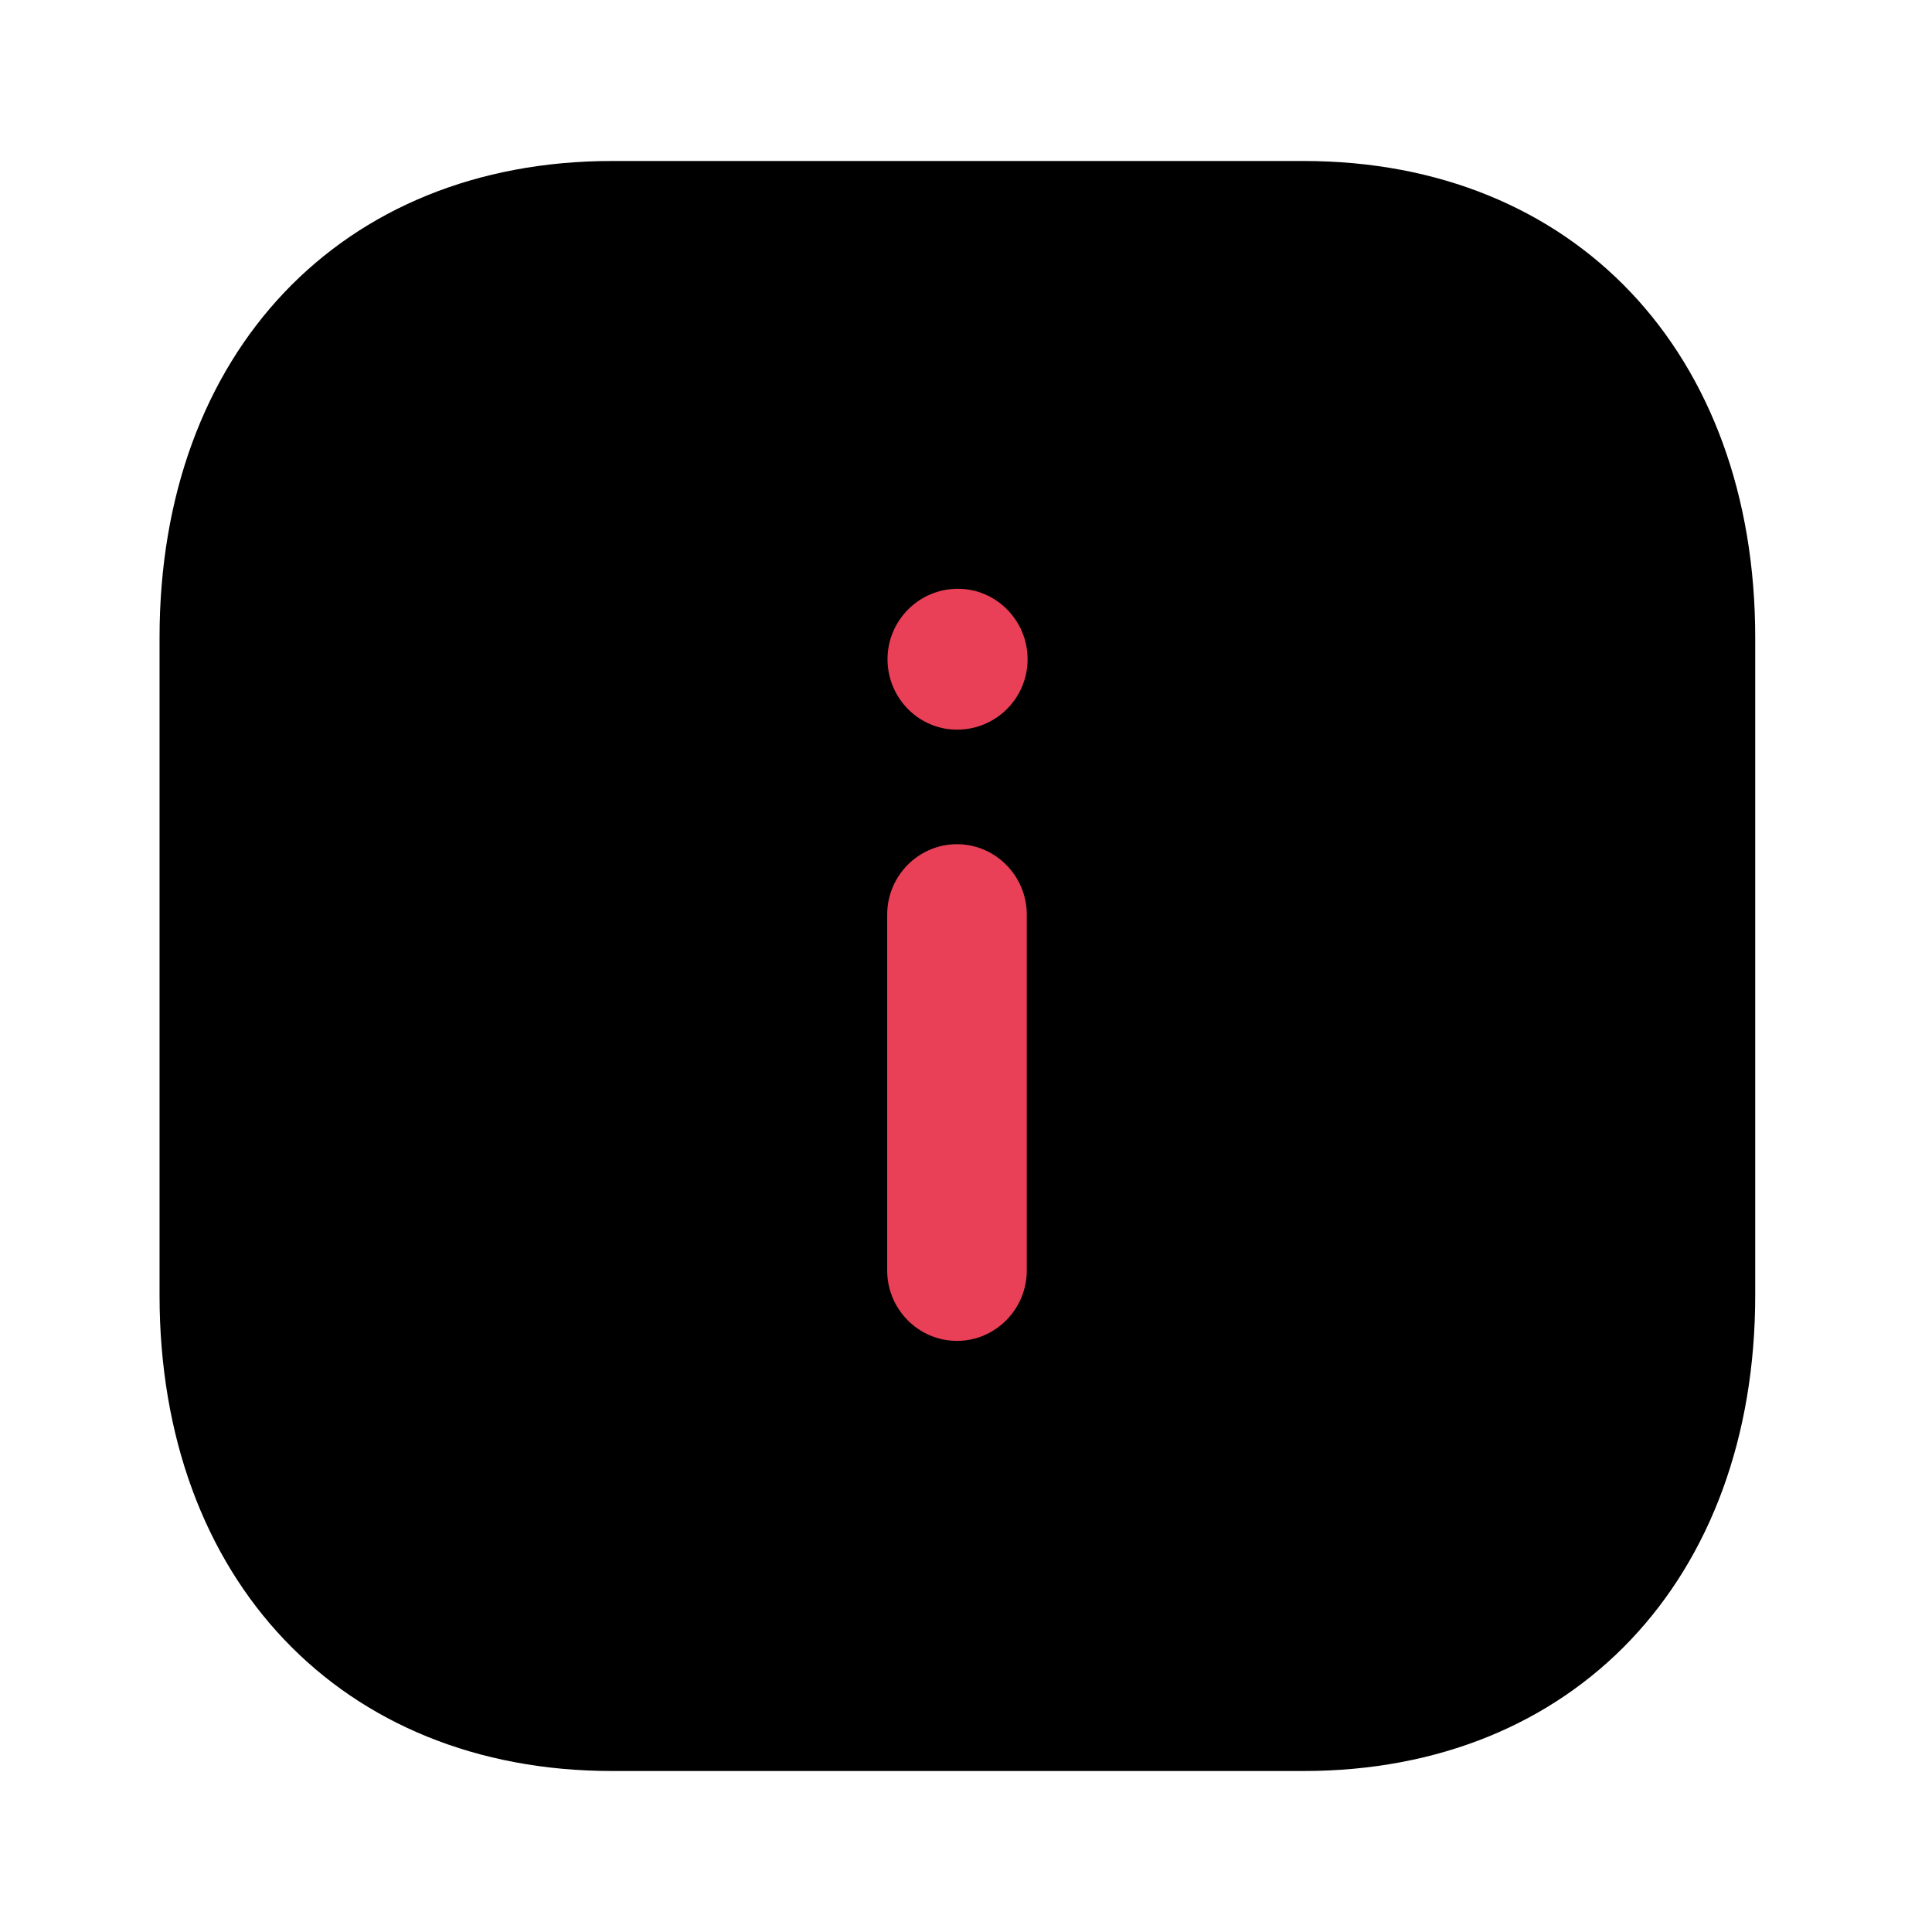
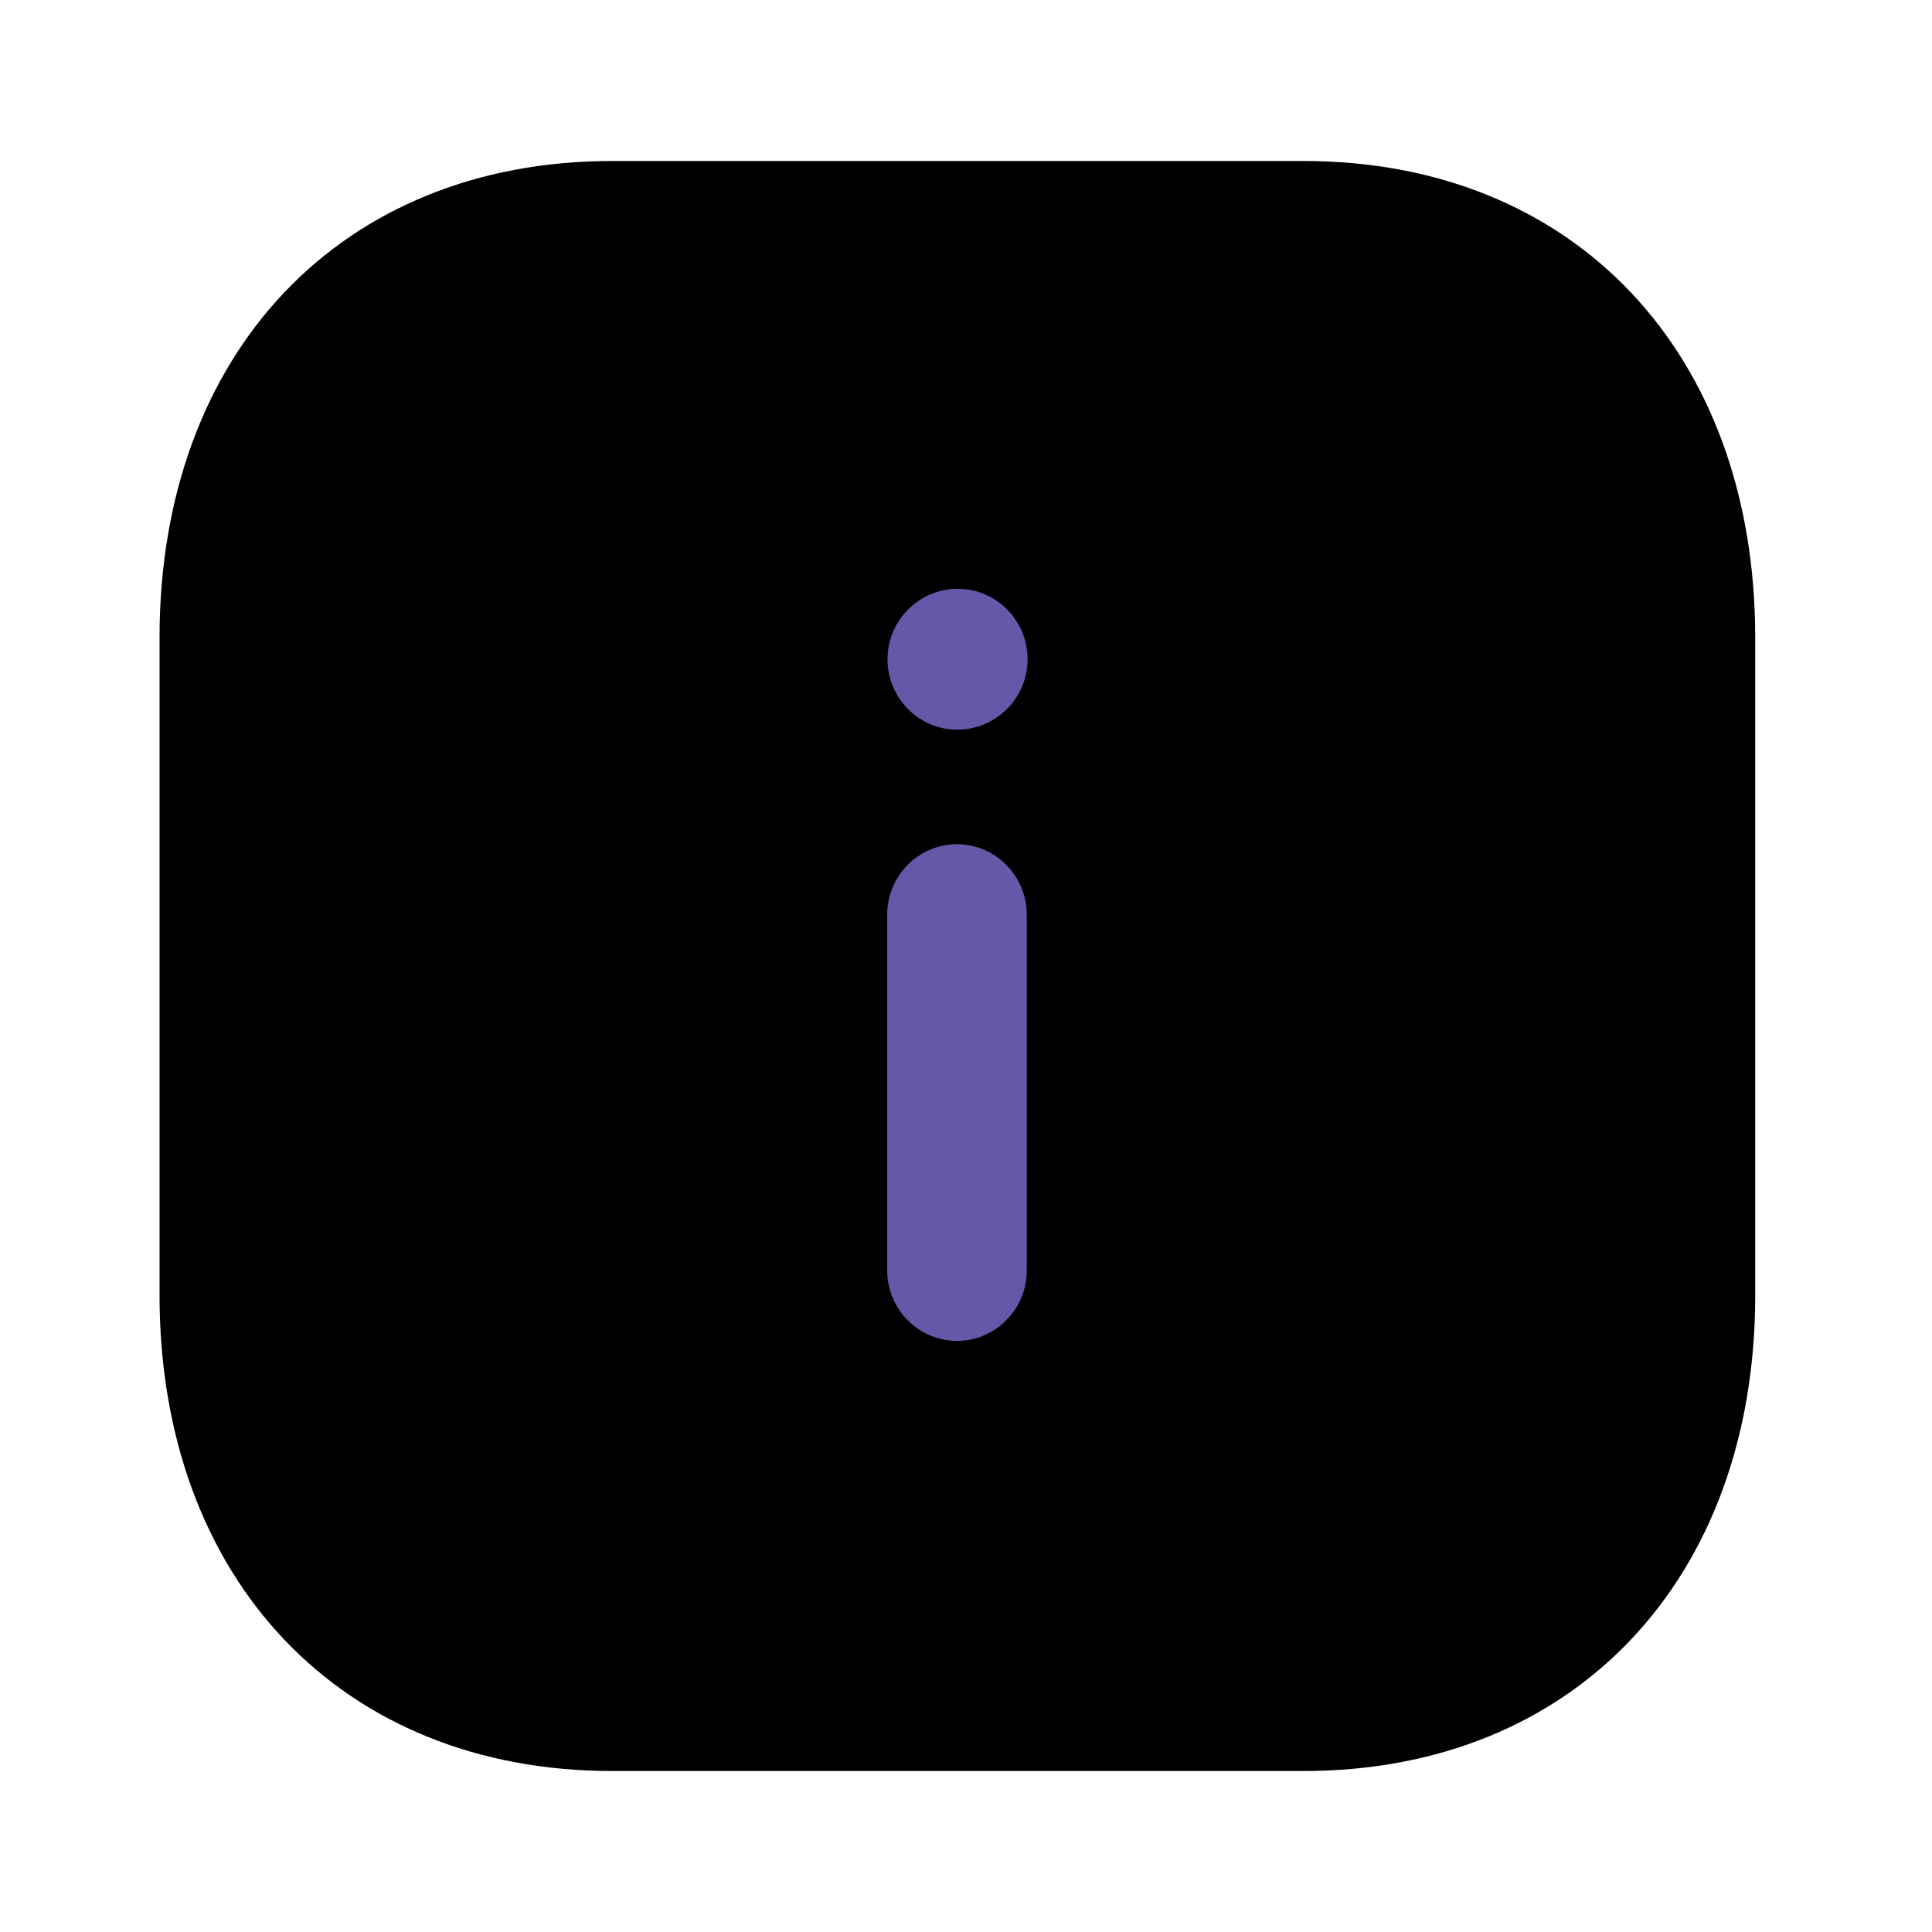
<svg xmlns="http://www.w3.org/2000/svg" width="24" height="24" viewBox="0 0 24 24" fill="none">
  <path fill-rule="evenodd" clip-rule="evenodd" d="M16.195 2H7.602C4.242 2 1.982 4.38 1.982 7.92V16.09C1.982 19.62 4.242 22 7.602 22H16.195C19.554 22 21.804 19.62 21.804 16.09V7.92C21.804 4.38 19.554 2 16.195 2" fill="#000" />
-   <path fill-rule="evenodd" clip-rule="evenodd" d="M11.025 8.189C11.025 8.671 11.413 9.064 11.888 9.064C12.376 9.064 12.765 8.671 12.765 8.189C12.765 7.707 12.376 7.314 11.898 7.314C11.417 7.314 11.025 7.707 11.025 8.189ZM12.755 11.362C12.755 10.88 12.365 10.487 11.888 10.487C11.41 10.487 11.021 10.88 11.021 11.362V15.782C11.021 16.264 11.41 16.657 11.888 16.657C12.365 16.657 12.755 16.264 12.755 15.782V11.362Z" fill="#E94057" />
+   <path fill-rule="evenodd" clip-rule="evenodd" d="M11.025 8.189C11.025 8.671 11.413 9.064 11.888 9.064C12.376 9.064 12.765 8.671 12.765 8.189C12.765 7.707 12.376 7.314 11.898 7.314C11.417 7.314 11.025 7.707 11.025 8.189ZM12.755 11.362C12.755 10.88 12.365 10.487 11.888 10.487C11.41 10.487 11.021 10.88 11.021 11.362V15.782C11.021 16.264 11.41 16.657 11.888 16.657C12.365 16.657 12.755 16.264 12.755 15.782V11.362Z" fill="#6657a9" />
</svg>
